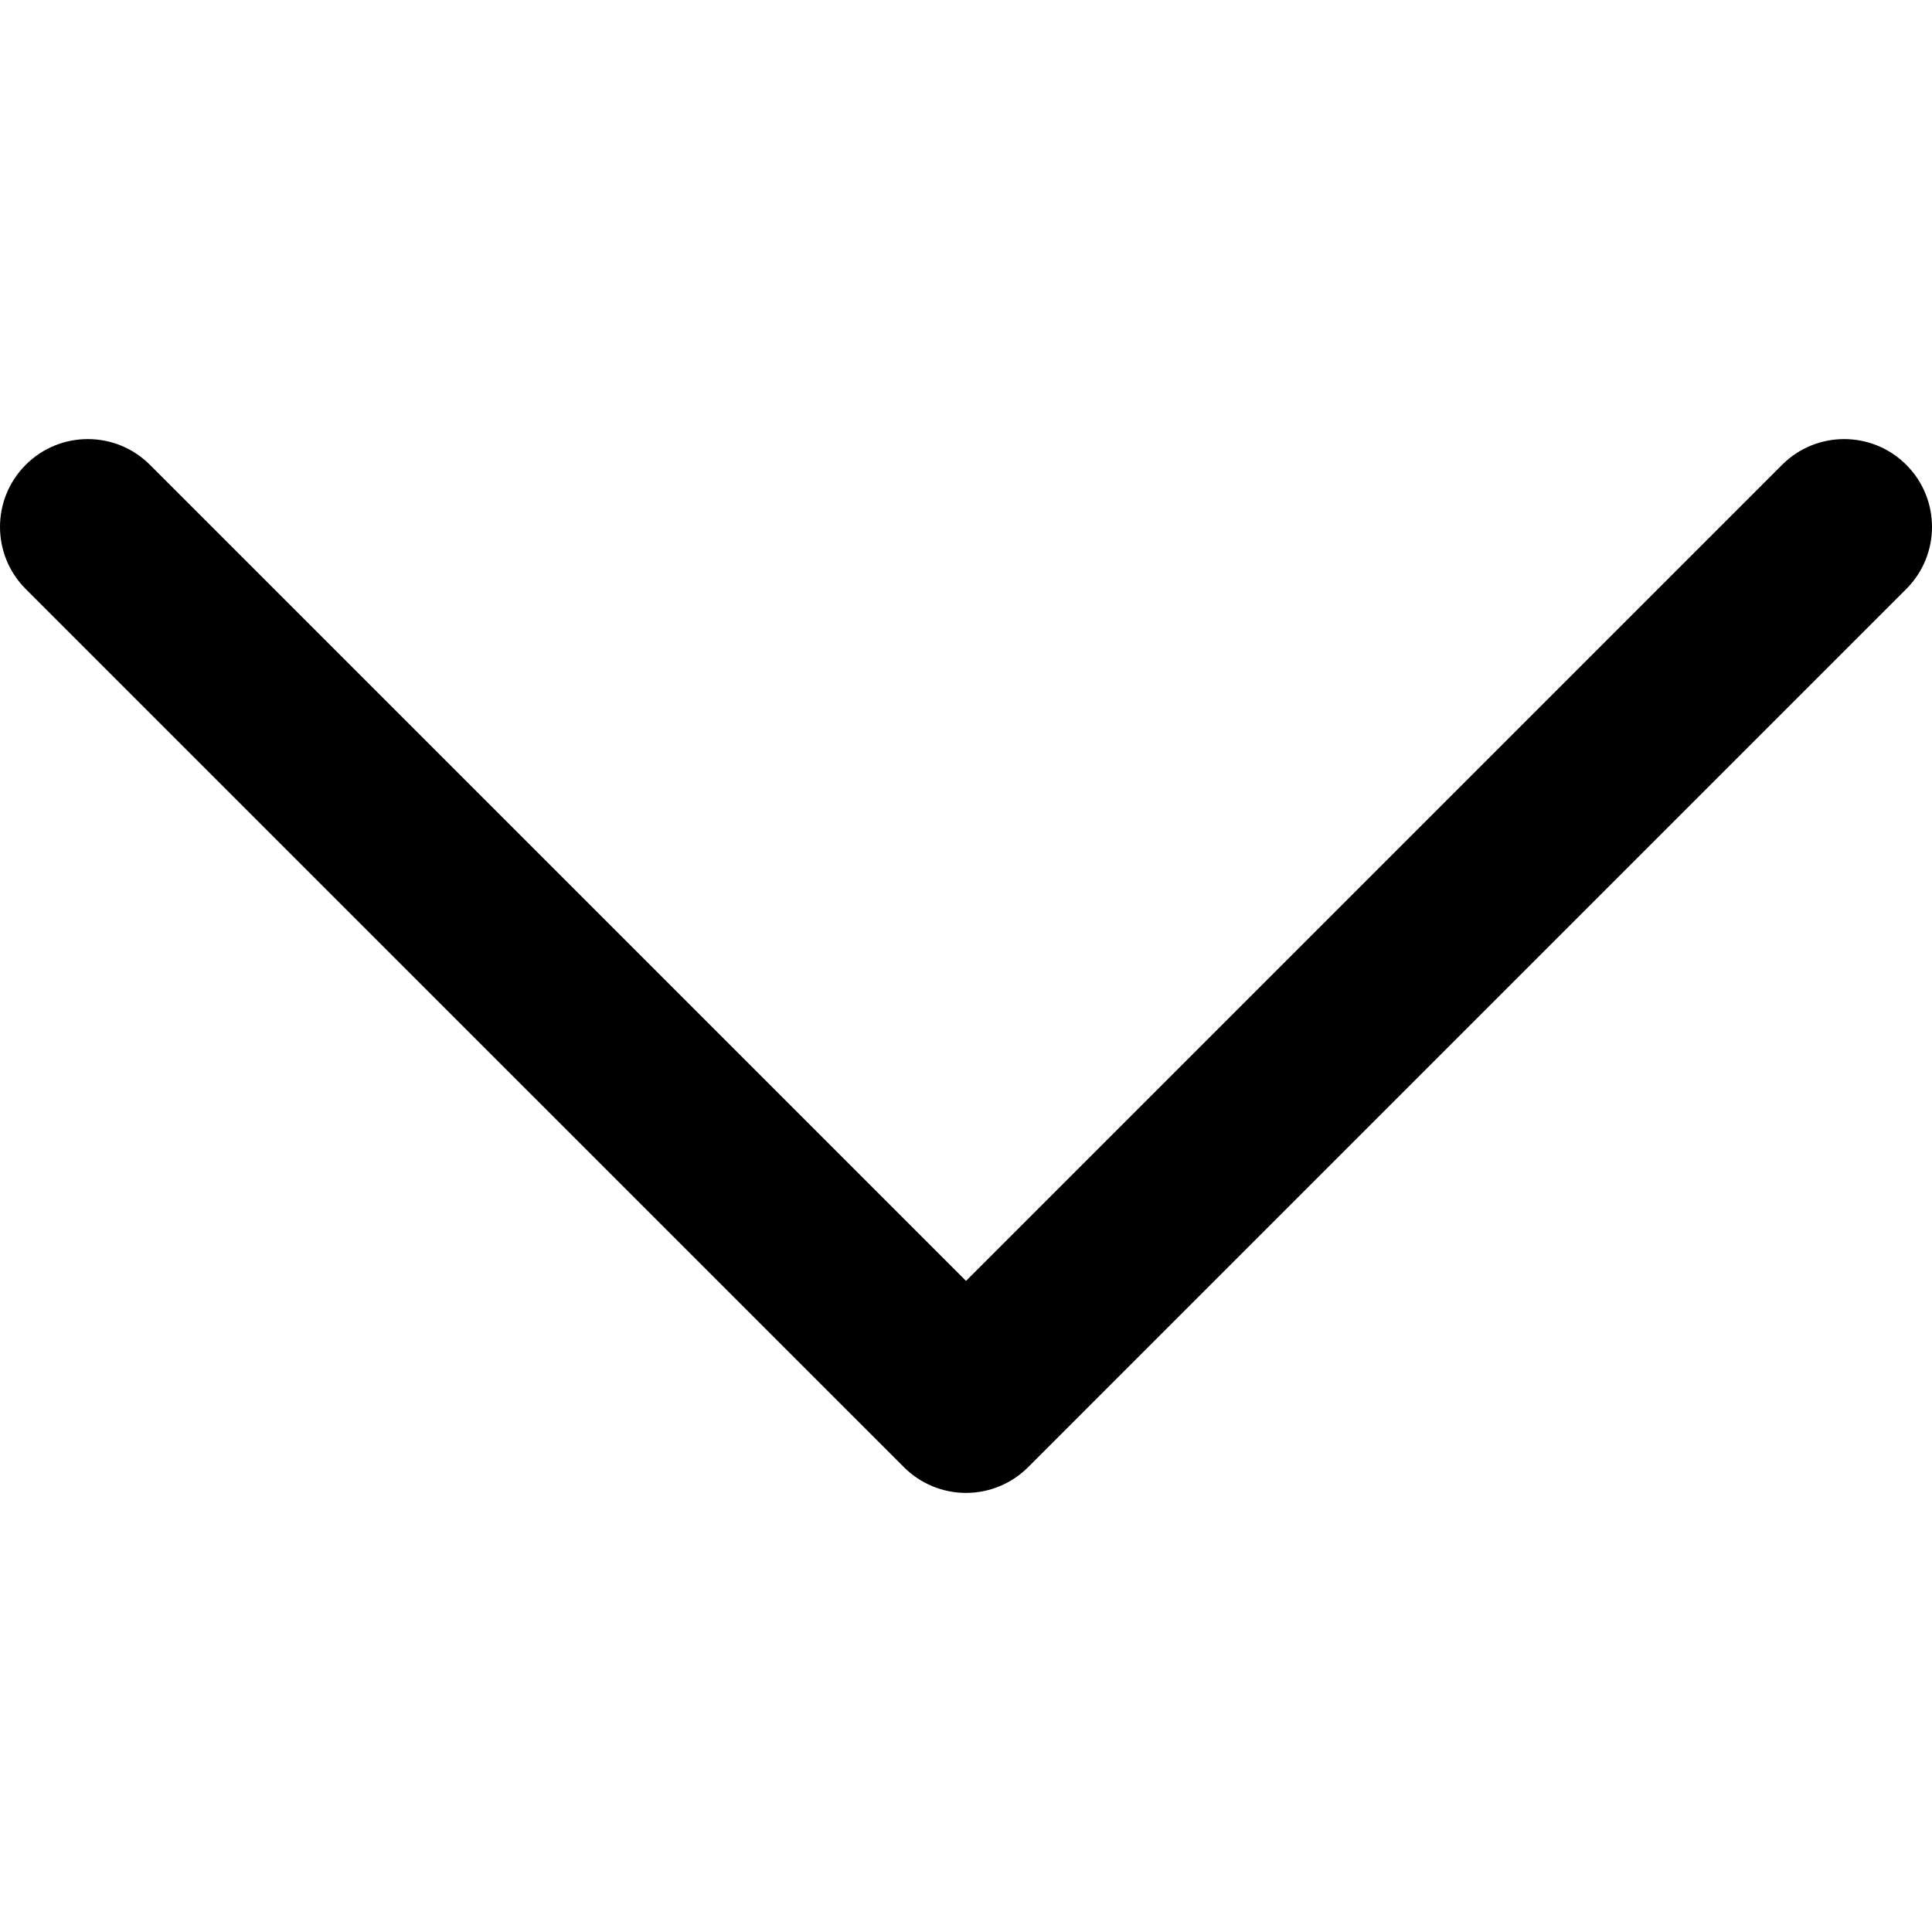
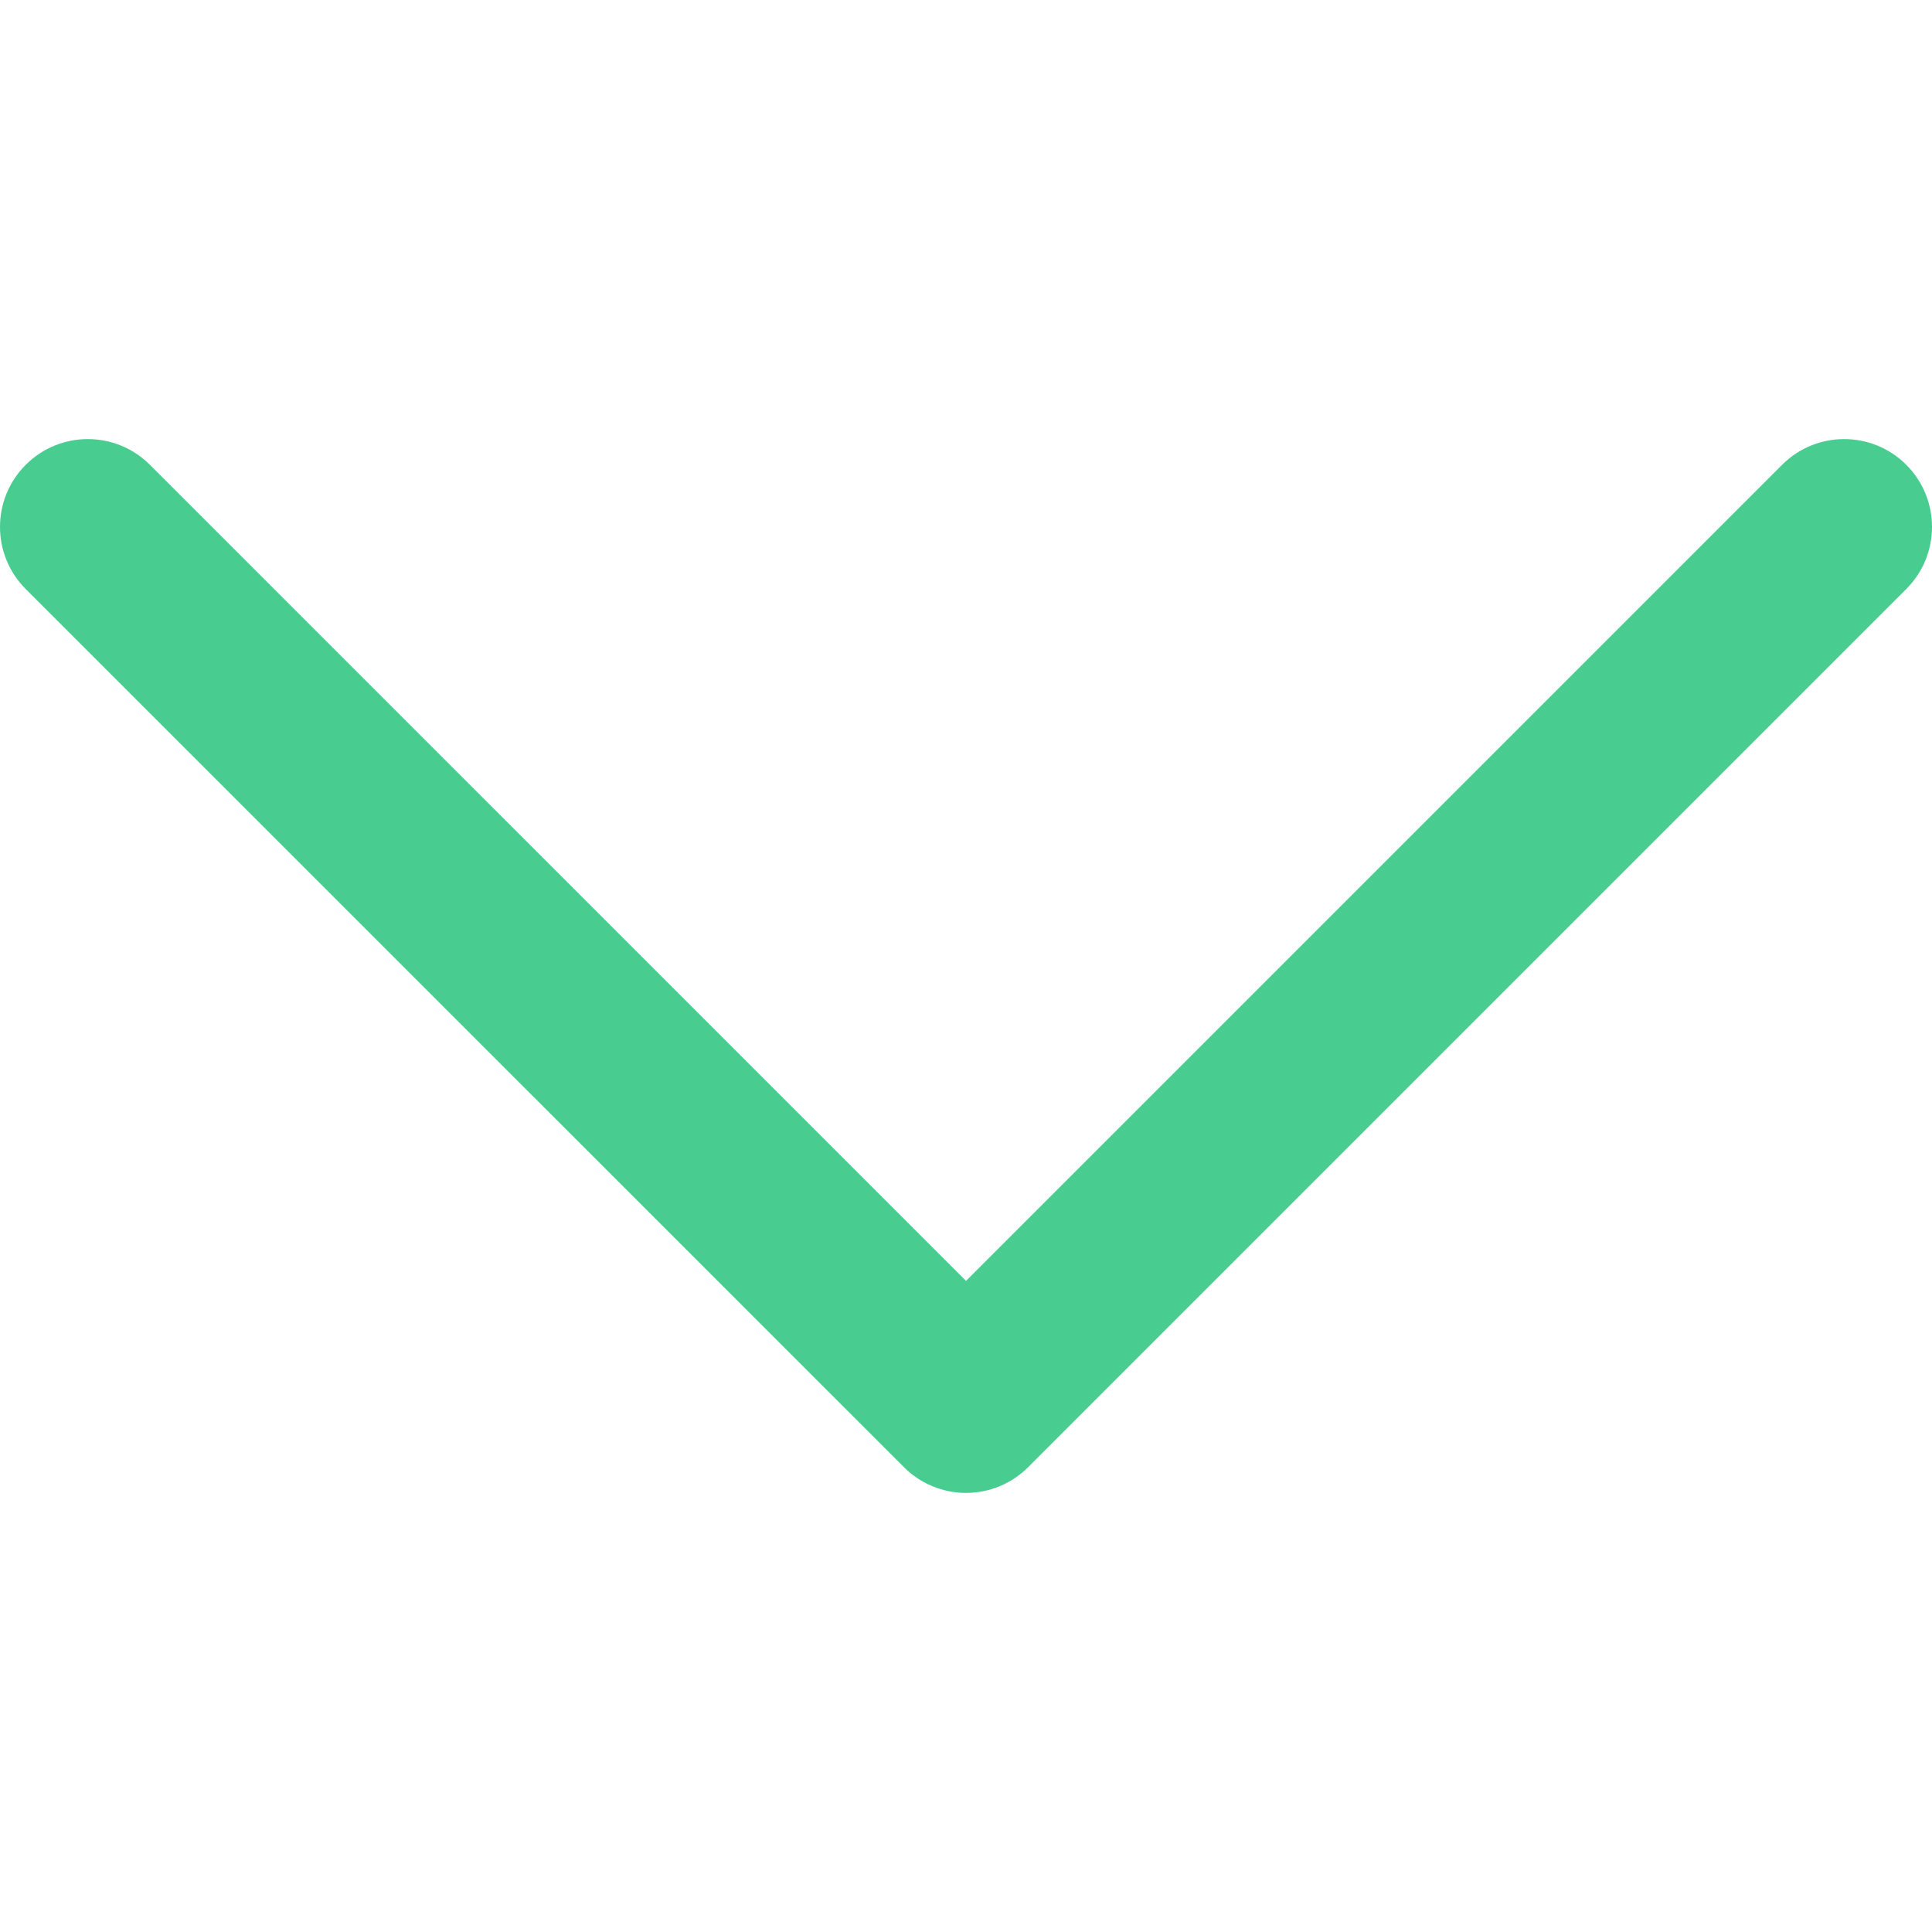
- <svg xmlns="http://www.w3.org/2000/svg" fill="#000000" height="800px" width="800px" version="1.1" id="Layer_1" viewBox="0 0 330 330" xml:space="preserve">
+ <svg xmlns="http://www.w3.org/2000/svg" fill="#49cc90" height="20px" width="20px" version="1.1" id="Layer_1" viewBox="0 0 330 330" xml:space="preserve">
  <path id="XMLID_225_" d="M325.607,79.393c-5.857-5.857-15.355-5.858-21.213,0.001l-139.39,139.393L25.607,79.393  c-5.857-5.857-15.355-5.858-21.213,0.001c-5.858,5.858-5.858,15.355,0,21.213l150.004,150c2.813,2.813,6.628,4.393,10.606,4.393  s7.794-1.581,10.606-4.394l149.996-150C331.465,94.749,331.465,85.251,325.607,79.393z" />
</svg>
